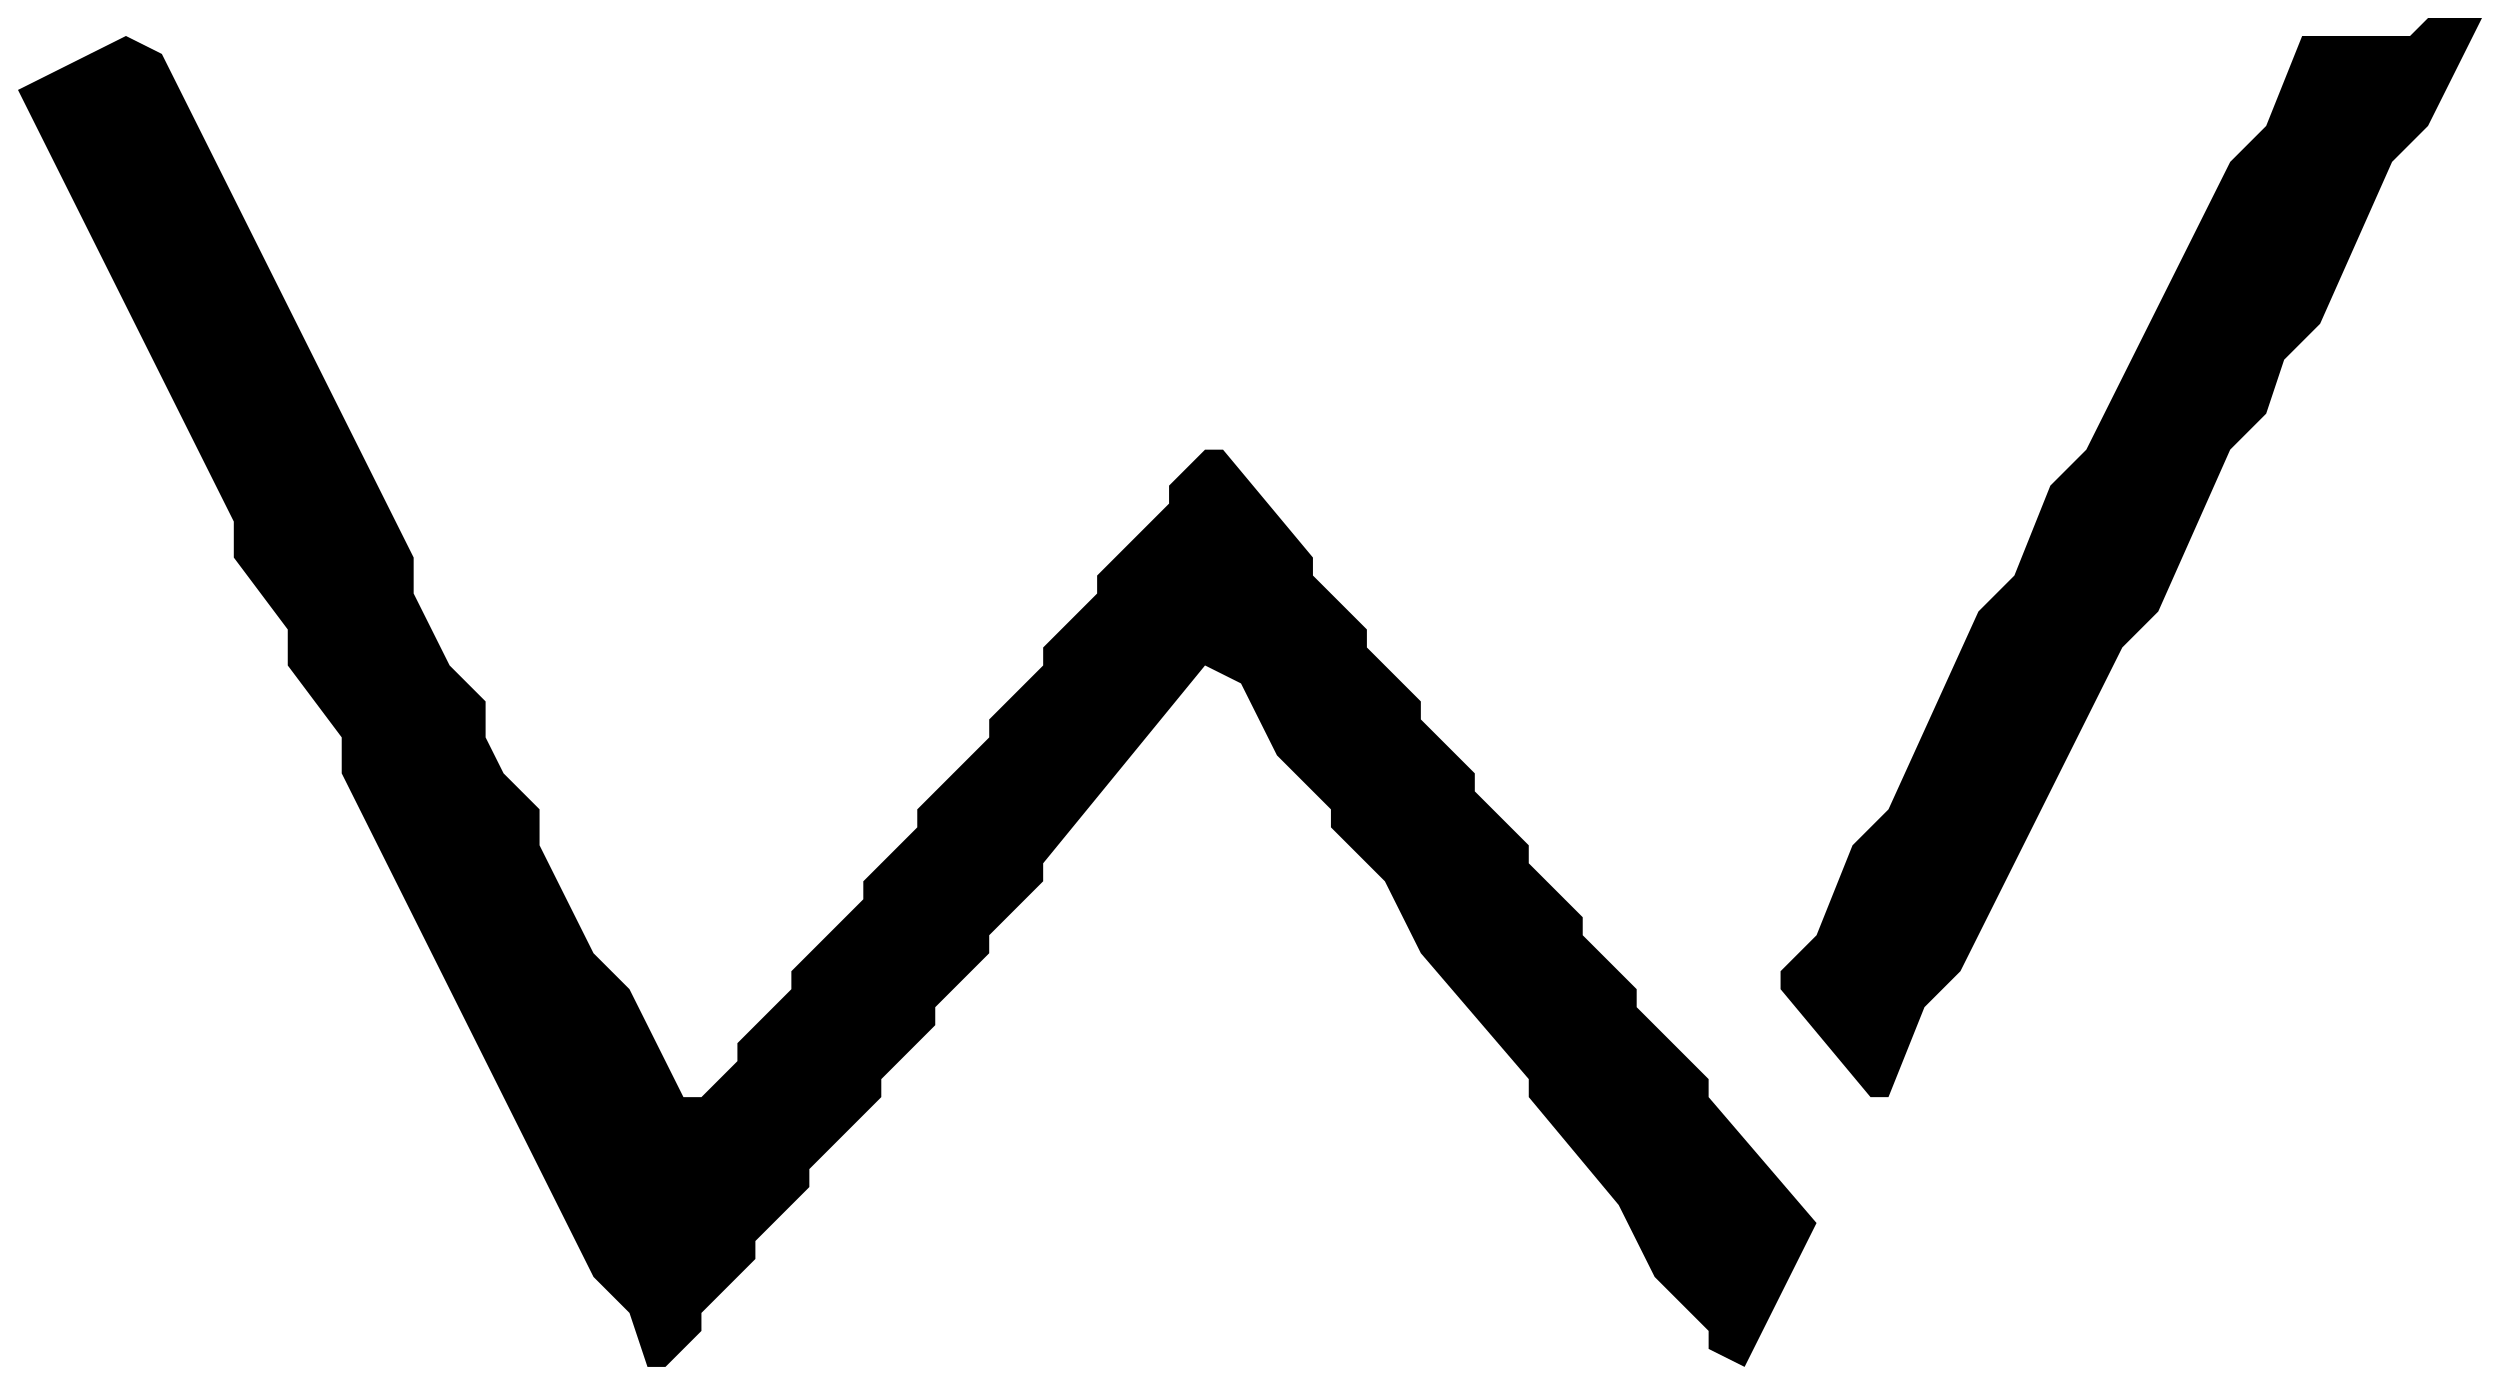
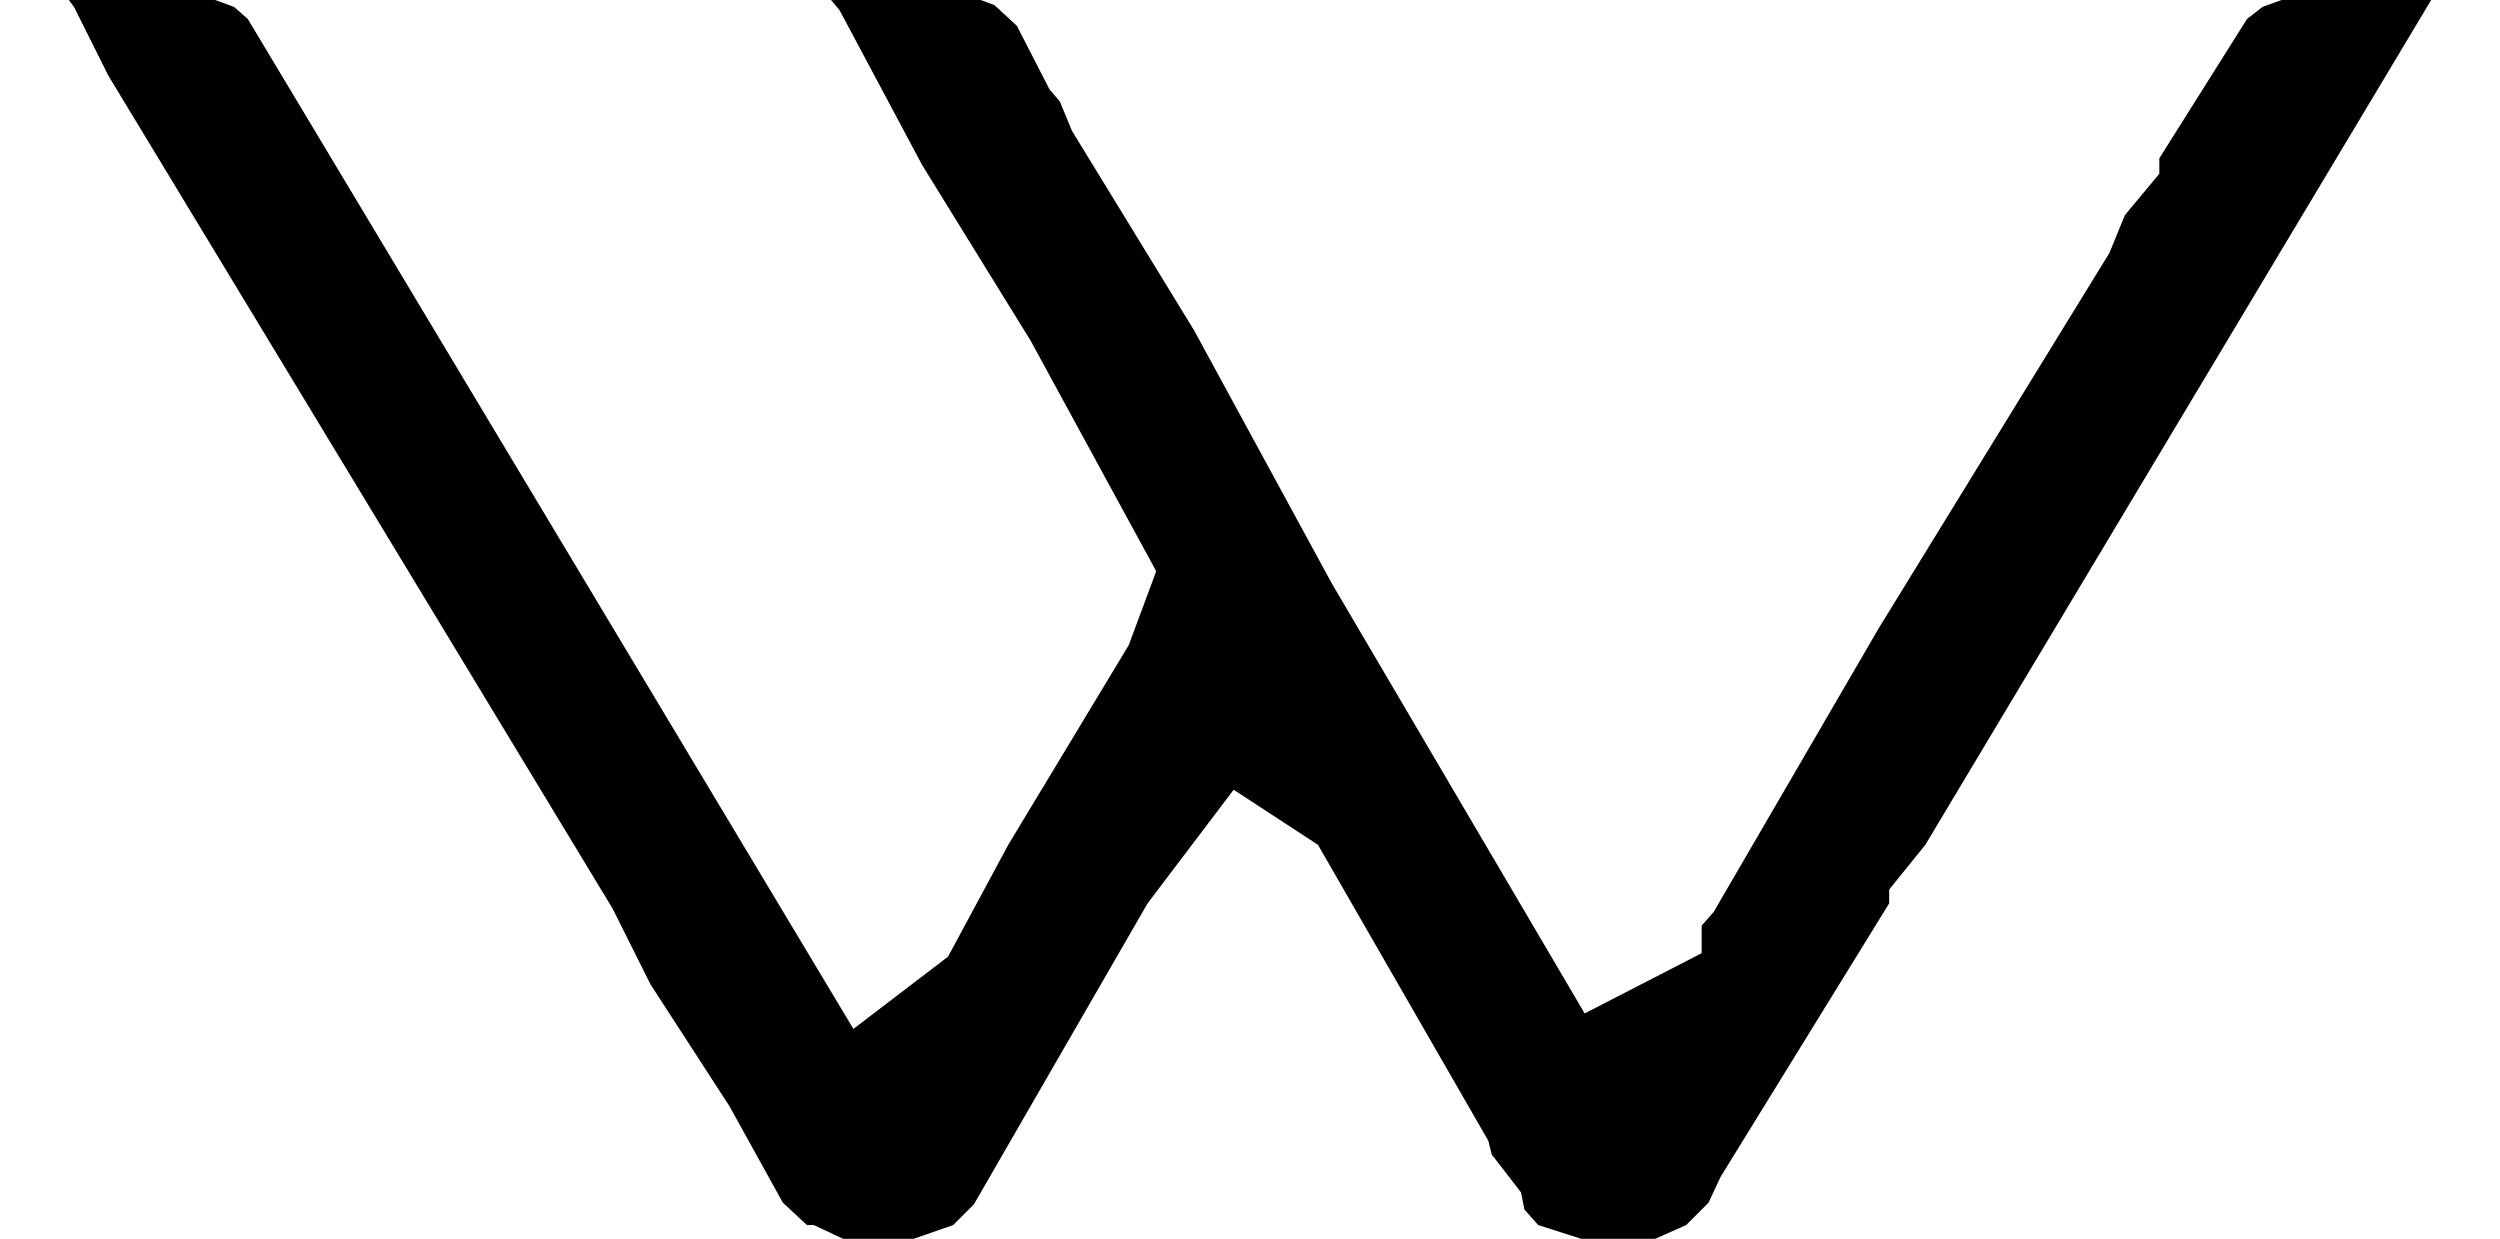
- <svg xmlns="http://www.w3.org/2000/svg" viewBox="0 0 139 77">
-   <path fill="black" fill-rule="evenodd" d="M 1,5 L 13,29 L 13,31 L 16,35 L 16,37 L 19,41 L 19,43 L 33,71 L 35,73 L 36,76 L 37,76 L 39,74 L 39,73 L 42,70 L 42,69 L 45,66 L 45,65 L 49,61 L 49,60 L 52,57 L 52,56 L 55,53 L 55,52 L 58,49 L 58,48 L 67,37 L 69,38 L 71,42 L 74,45 L 74,46 L 77,49 L 79,53 L 85,60 L 85,61 L 90,67 L 92,71 L 95,74 L 95,75 L 97,76 L 101,68 L 95,61 L 95,60 L 91,56 L 91,55 L 88,52 L 88,51 L 85,48 L 85,47 L 82,44 L 82,43 L 79,40 L 79,39 L 76,36 L 76,35 L 73,32 L 73,31 L 68,25 L 67,25 L 65,27 L 65,28 L 61,32 L 61,33 L 58,36 L 58,37 L 55,40 L 55,41 L 51,45 L 51,46 L 48,49 L 48,50 L 44,54 L 44,55 L 41,58 L 41,59 L 39,61 L 38,61 L 35,55 L 33,53 L 30,47 L 30,45 L 28,43 L 27,41 L 27,39 L 25,37 L 23,33 L 23,31 L 9,3 L 7,2 Z M 138,1 L 135,1 L 134,2 L 128,2 L 126,7 L 124,9 L 116,25 L 114,27 L 112,32 L 110,34 L 105,45 L 103,47 L 101,52 L 99,54 L 99,55 L 104,61 L 105,61 L 107,56 L 109,54 L 118,36 L 120,34 L 124,25 L 126,23 L 127,20 L 129,18 L 133,9 L 135,7 Z" />
+ <svg xmlns="http://www.w3.org/2000/svg" viewBox="0 0 1453 720">
+   <path fill="black" fill-rule="evenodd" d="M 125,0 L 136,4 L 144,11 L 496,598 L 551,556 L 586,491 L 656,375 L 672,332 L 599,198 L 536,96 L 488,6 L 483,0 L 570,0 L 578,3 L 591,15 L 610,52 L 616,59 L 623,76 L 694,192 L 774,339 L 921,589 L 989,554 L 989,538 L 996,530 L 1092,365 L 1226,147 L 1235,125 L 1255,101 L 1255,92 L 1306,11 L 1315,4 L 1326,0 L 1413,0 L 1119,491 L 1098,517 L 1098,525 L 1000,684 L 993,699 L 980,712 L 962,720 L 919,720 L 894,712 L 886,703 L 884,693 L 867,671 L 865,663 L 766,491 L 717,459 L 667,525 L 566,700 L 554,712 L 531,720 L 490,720 L 473,712 L 469,712 L 455,699 L 424,643 L 378,572 L 356,528 L 63,44 L 43,4 L 40,0 Z" />
</svg>
